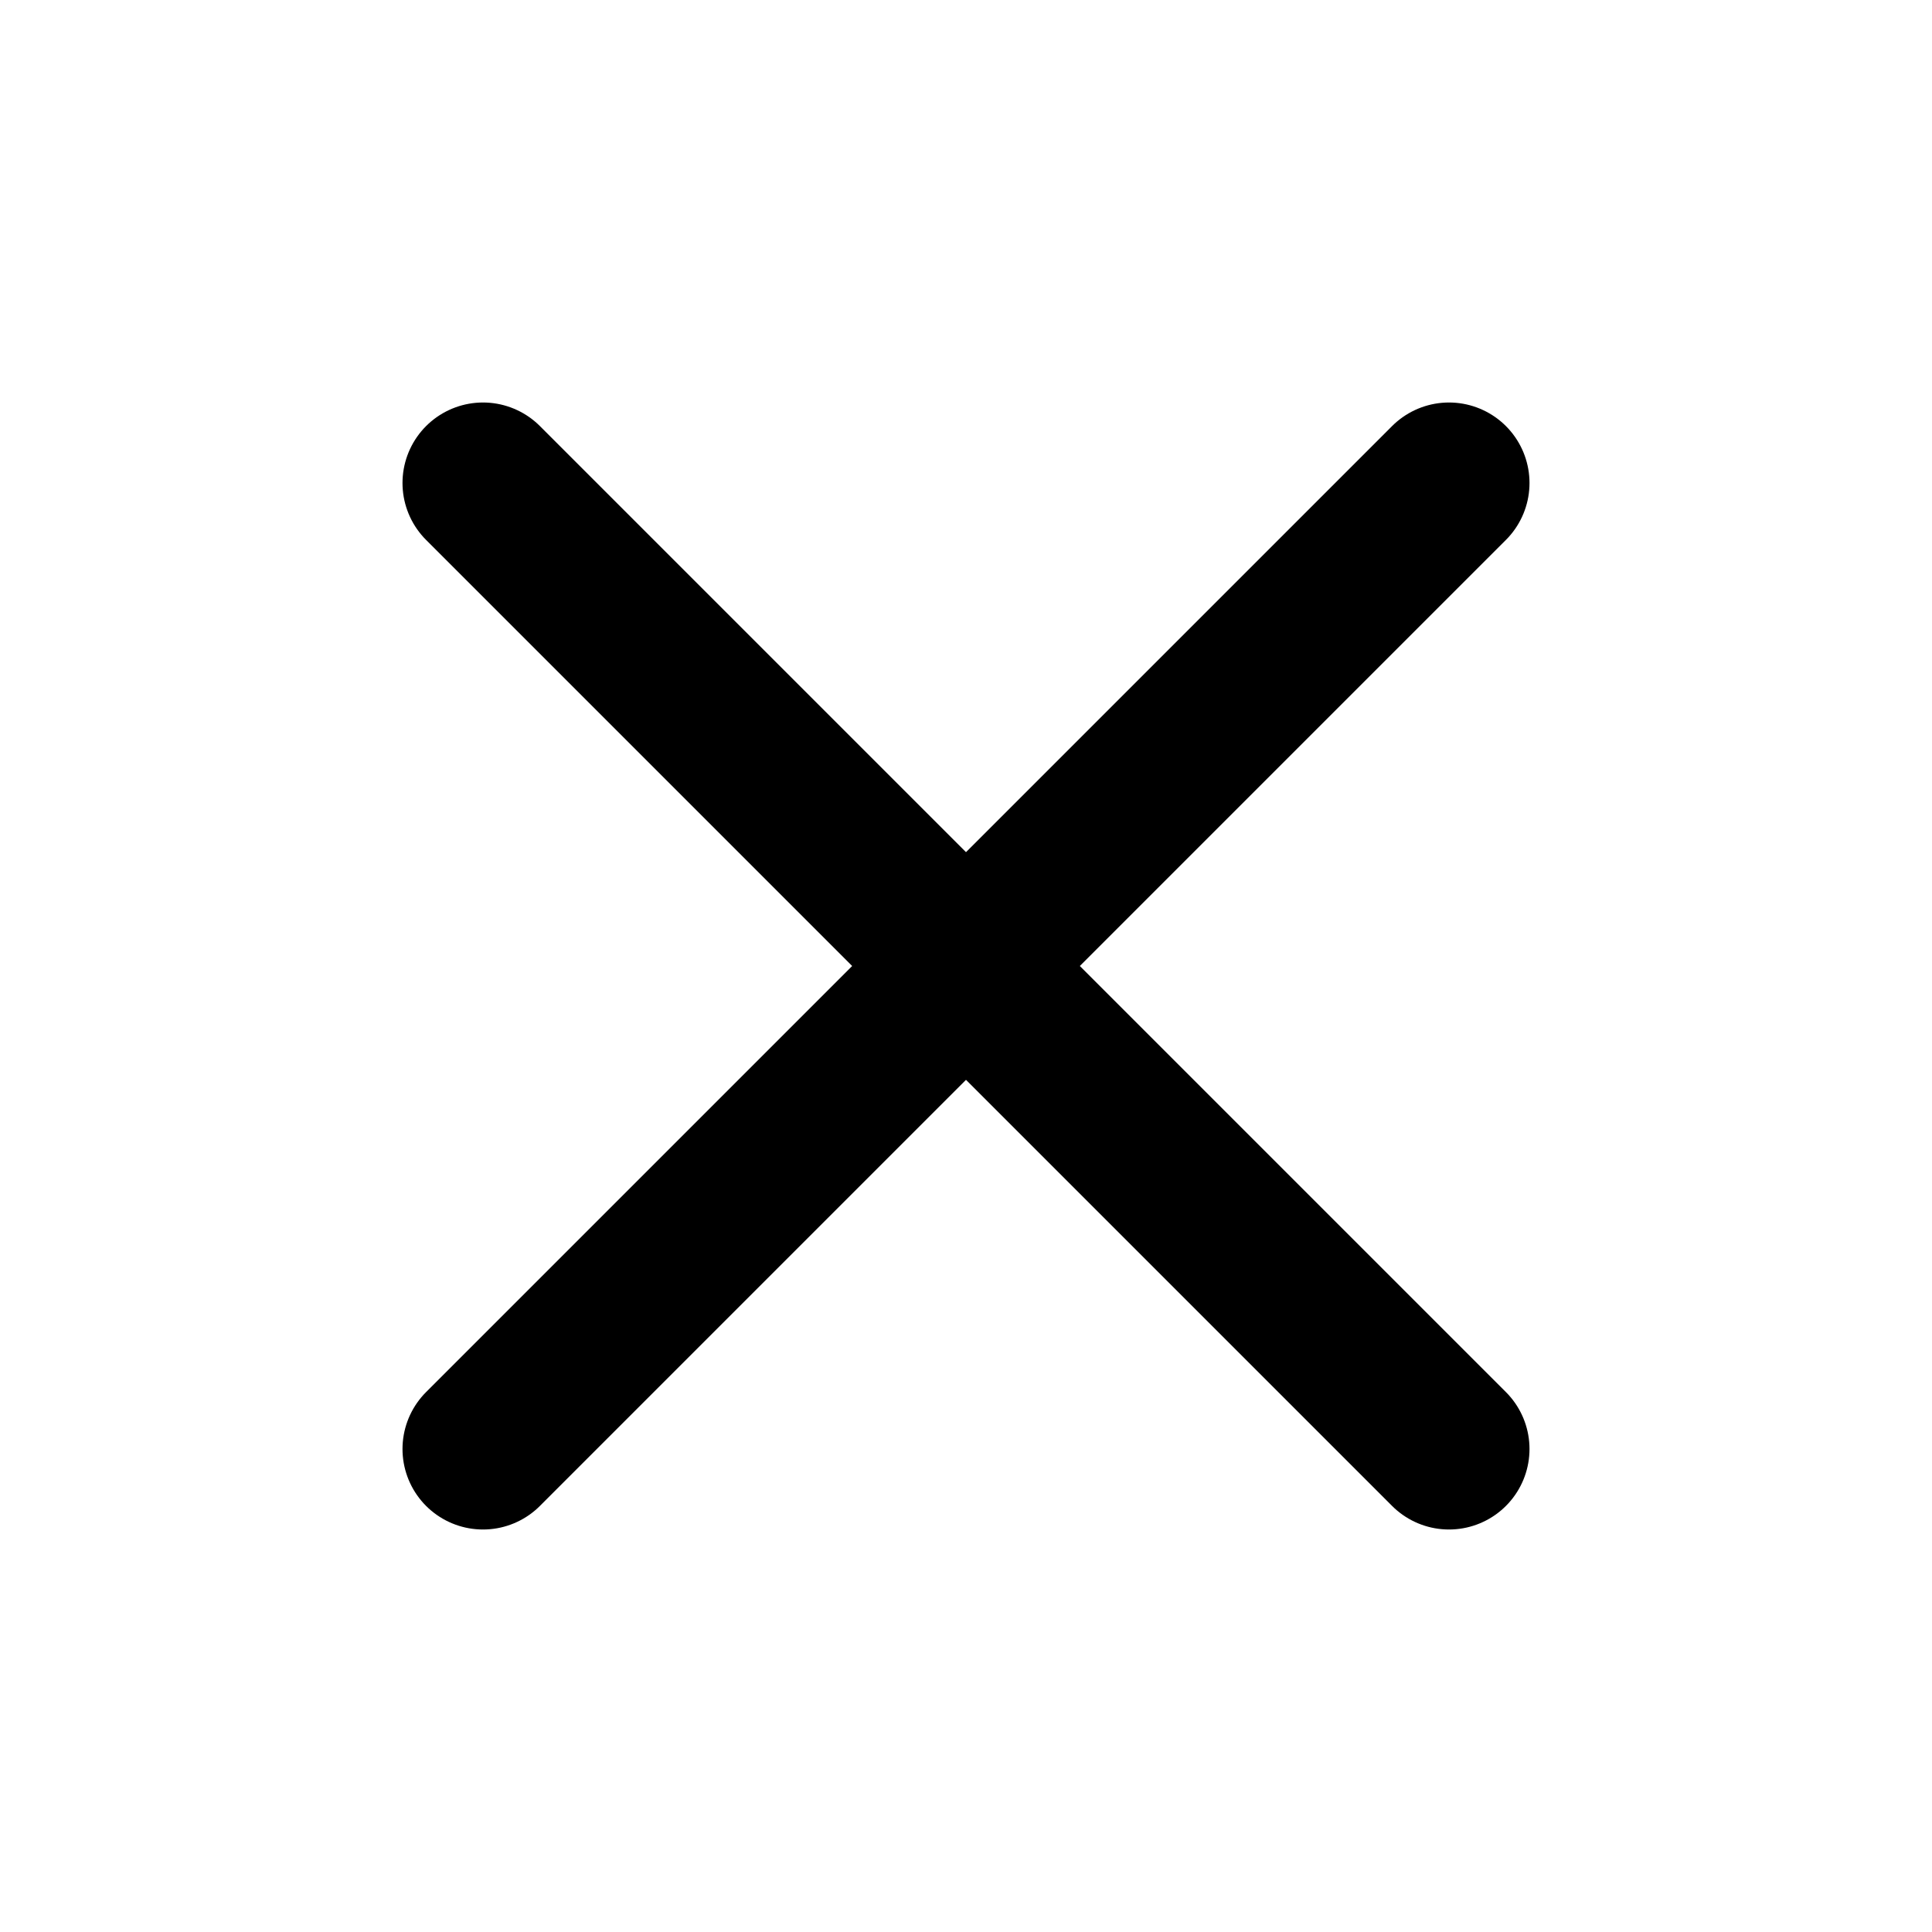
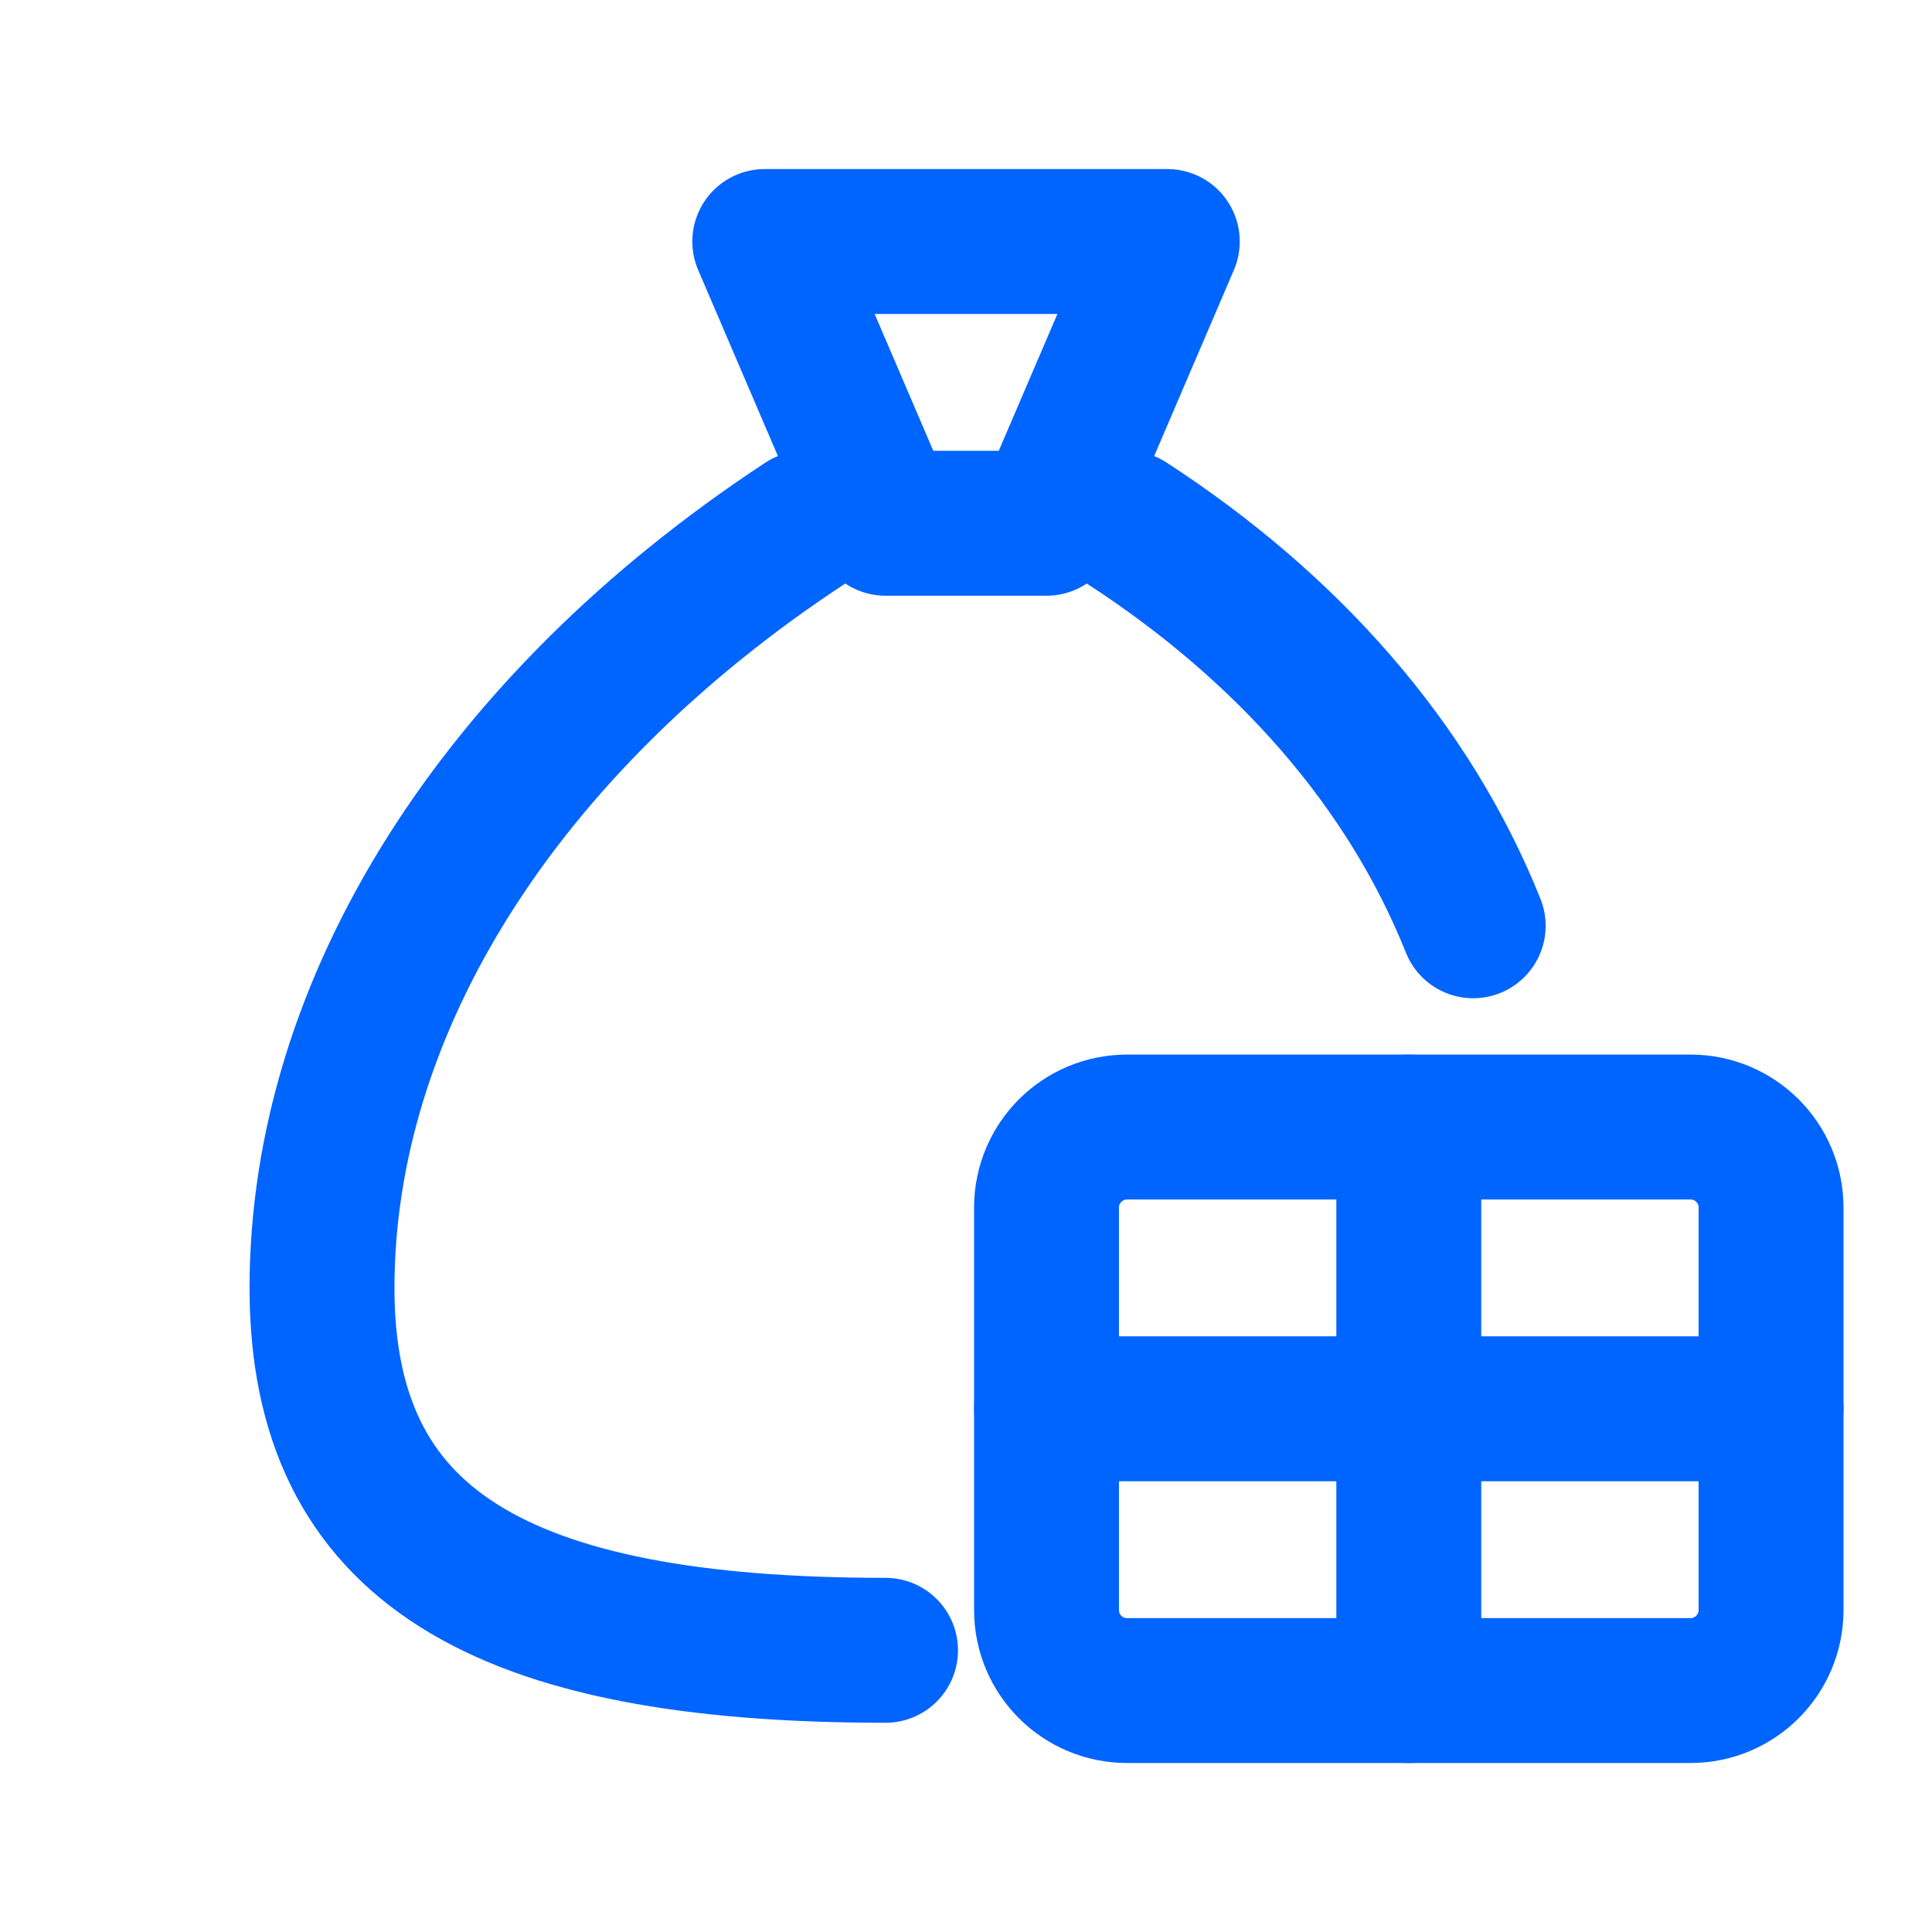
- <svg xmlns="http://www.w3.org/2000/svg" width="32" height="32" viewBox="0 0 24 24">
-   <path d="M6 6l12 12M18 6 6 18" fill="none" stroke="currentColor" stroke-width="2" stroke-linecap="round" stroke-linejoin="round" />
+ <svg xmlns="http://www.w3.org/2000/svg" width="100%" height="100%" viewBox="0 0 25.6 25.6" preserveAspectRatio="none" fill="none">
+   <g transform="translate(0.00 0.00) scale(1.0667)" stroke="#0064ff" stroke-width="1.800" stroke-linecap="round" stroke-linejoin="round">
+     <path d="M9.5 3h5L13 6.5h-2z" />
+     <path d="M10 6.5C6.2 9 4 12.5 4 16c0 3.2 2.2 4.5 7 4.5M14 6.5c2 1.3 3.5 3 4.3 5" />
+     <rect x="13" y="14" width="9" height="7" rx="1" />
+     <path d="M13 17.5h9M17.5 14v7" />
+   </g>
</svg>
